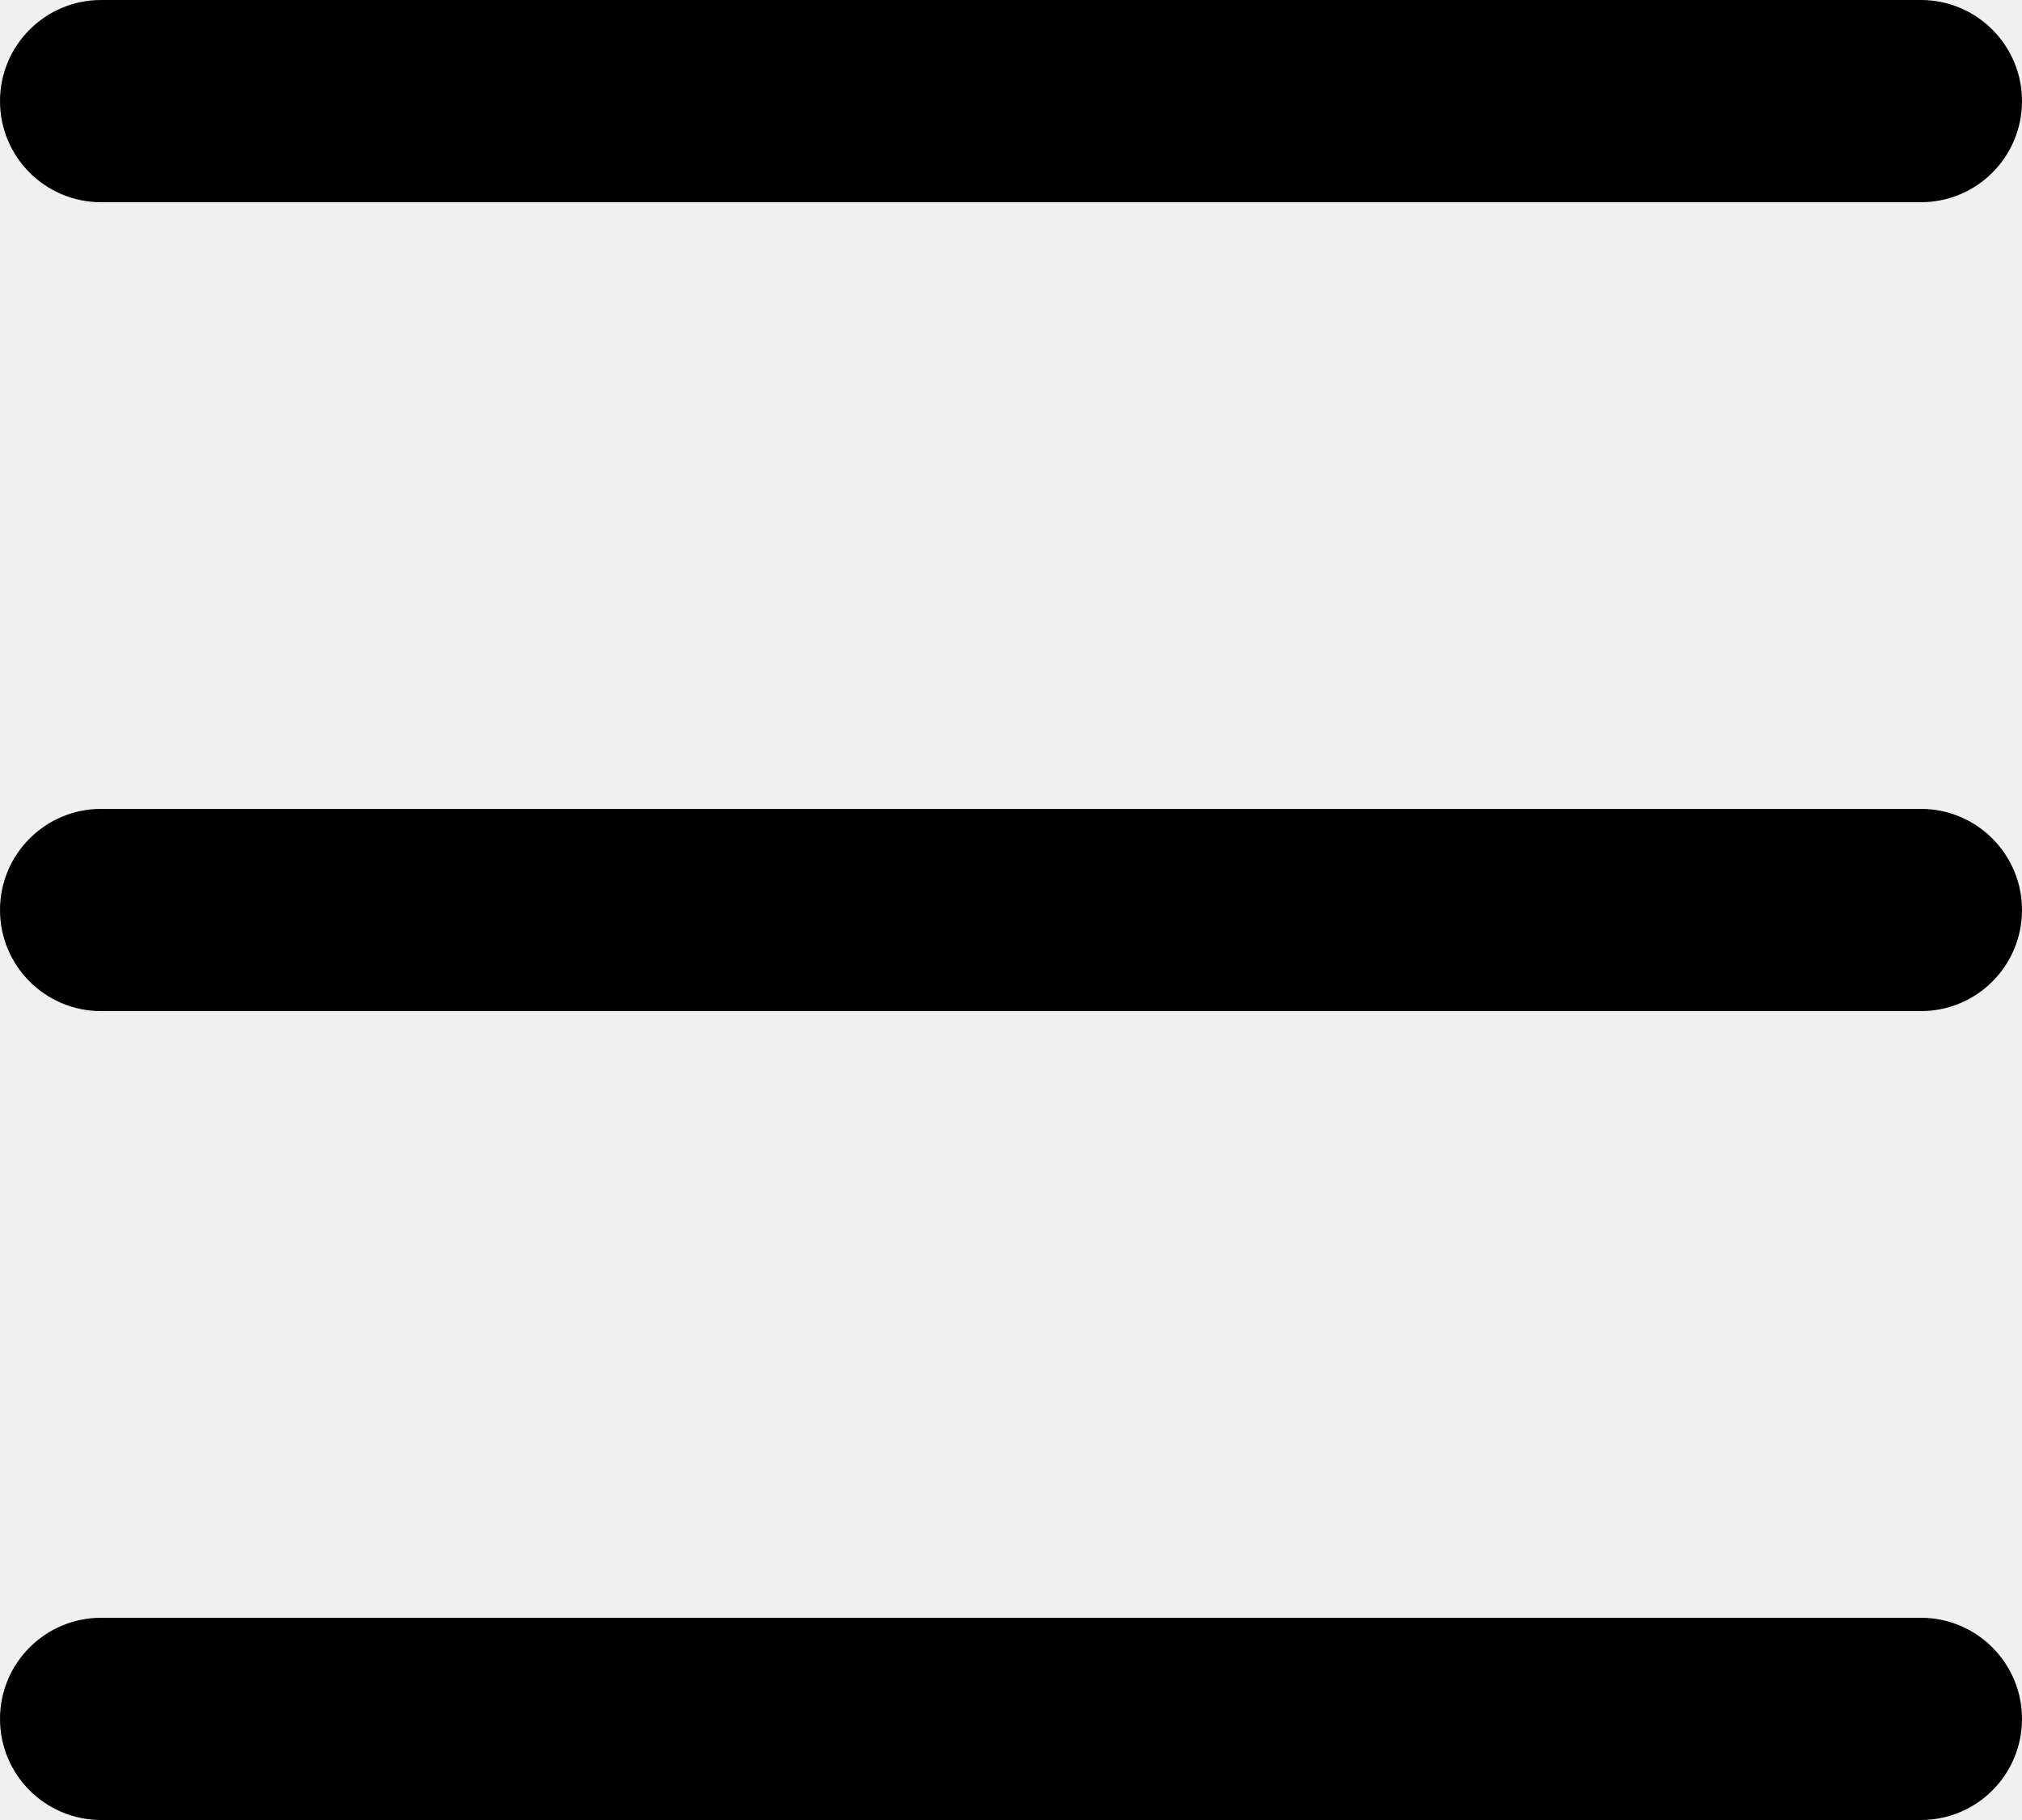
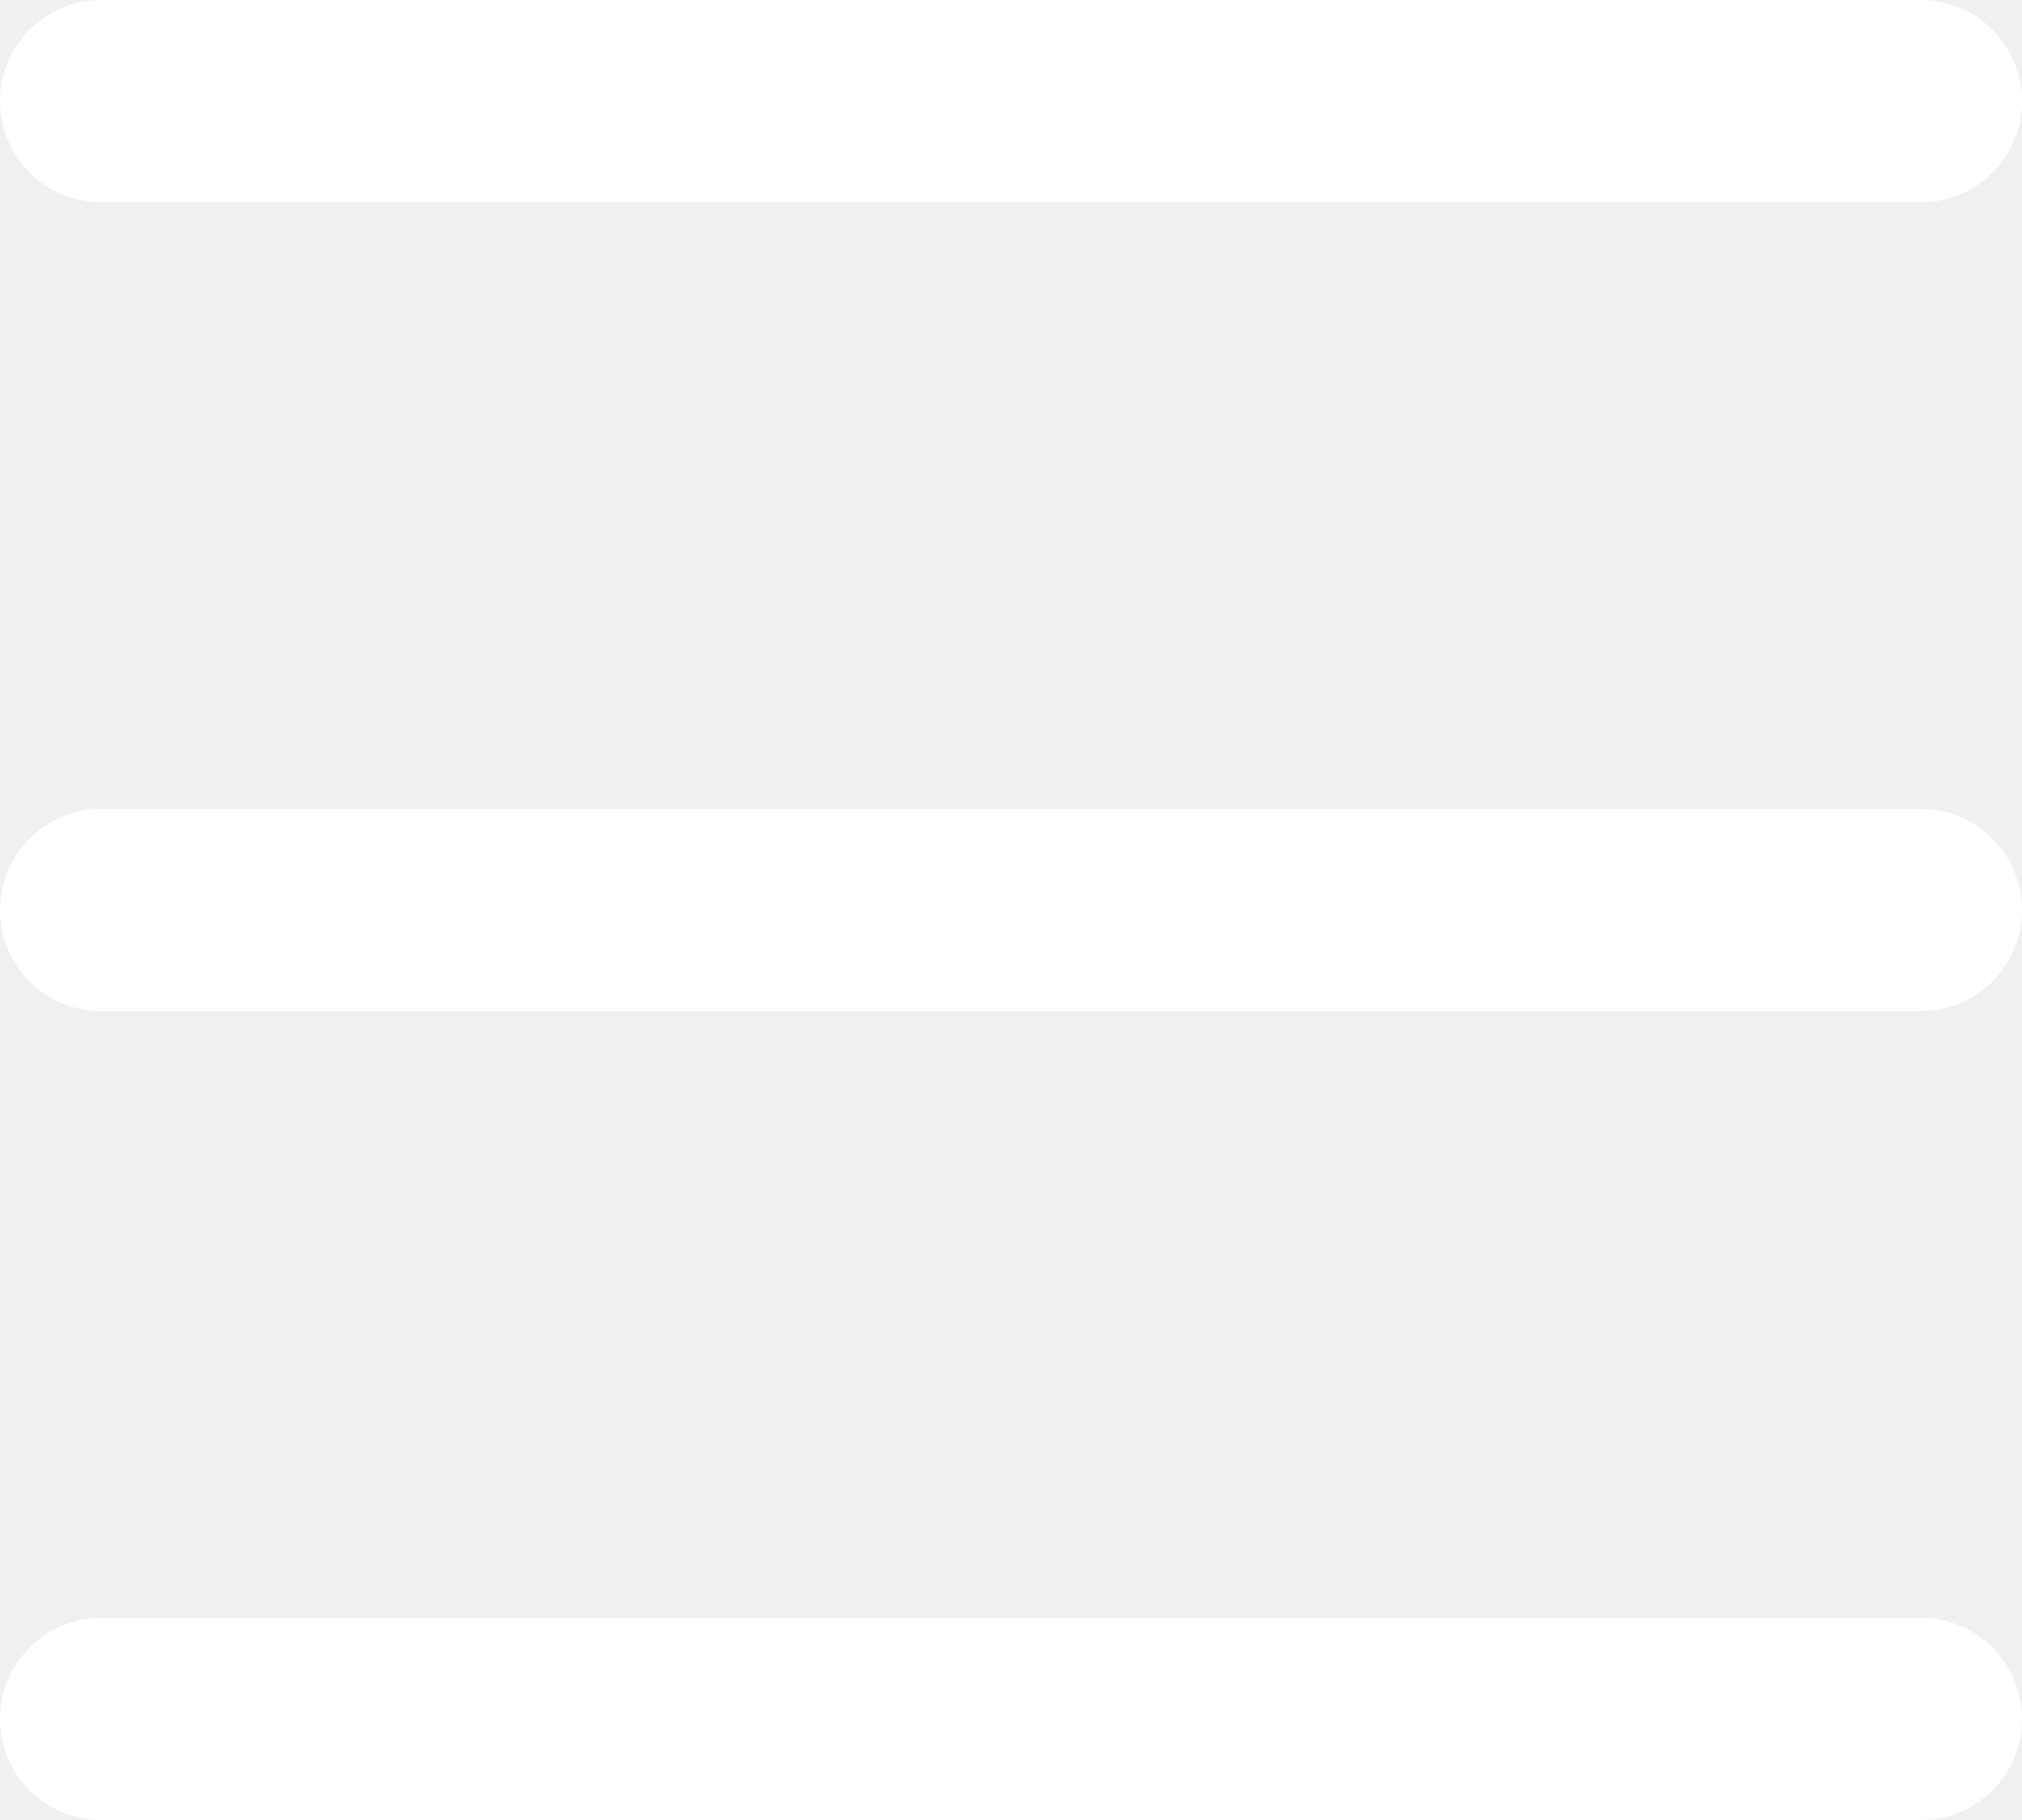
<svg xmlns="http://www.w3.org/2000/svg" width="60" height="54" viewBox="0 0 60 54" fill="none">
-   <path fill-rule="evenodd" clip-rule="evenodd" d="M57 24H3C1.344 24 0 25.344 0 27C0 28.659 1.344 30 3 30H57C58.656 30 60 28.659 60 27C60 25.344 58.656 24 57 24ZM57 48H3C1.344 48 0 49.344 0 51C0 52.659 1.344 54 3 54H57C58.656 54 60 52.659 60 51C60 49.344 58.656 48 57 48ZM3 6H57C58.656 6 60 4.659 60 3C60 1.344 58.656 0 57 0H3C1.344 0 0 1.344 0 3C0 4.659 1.344 6 3 6Z" fill="black" />
+   <path fill-rule="evenodd" clip-rule="evenodd" d="M57 24H3C1.344 24 0 25.344 0 27C0 28.659 1.344 30 3 30H57C58.656 30 60 28.659 60 27C60 25.344 58.656 24 57 24ZM57 48H3C1.344 48 0 49.344 0 51C0 52.659 1.344 54 3 54H57C58.656 54 60 52.659 60 51C60 49.344 58.656 48 57 48ZM3 6H57C58.656 6 60 4.659 60 3C60 1.344 58.656 0 57 0H3C1.344 0 0 1.344 0 3C0 4.659 1.344 6 3 6Z" fill="white" />
</svg>
